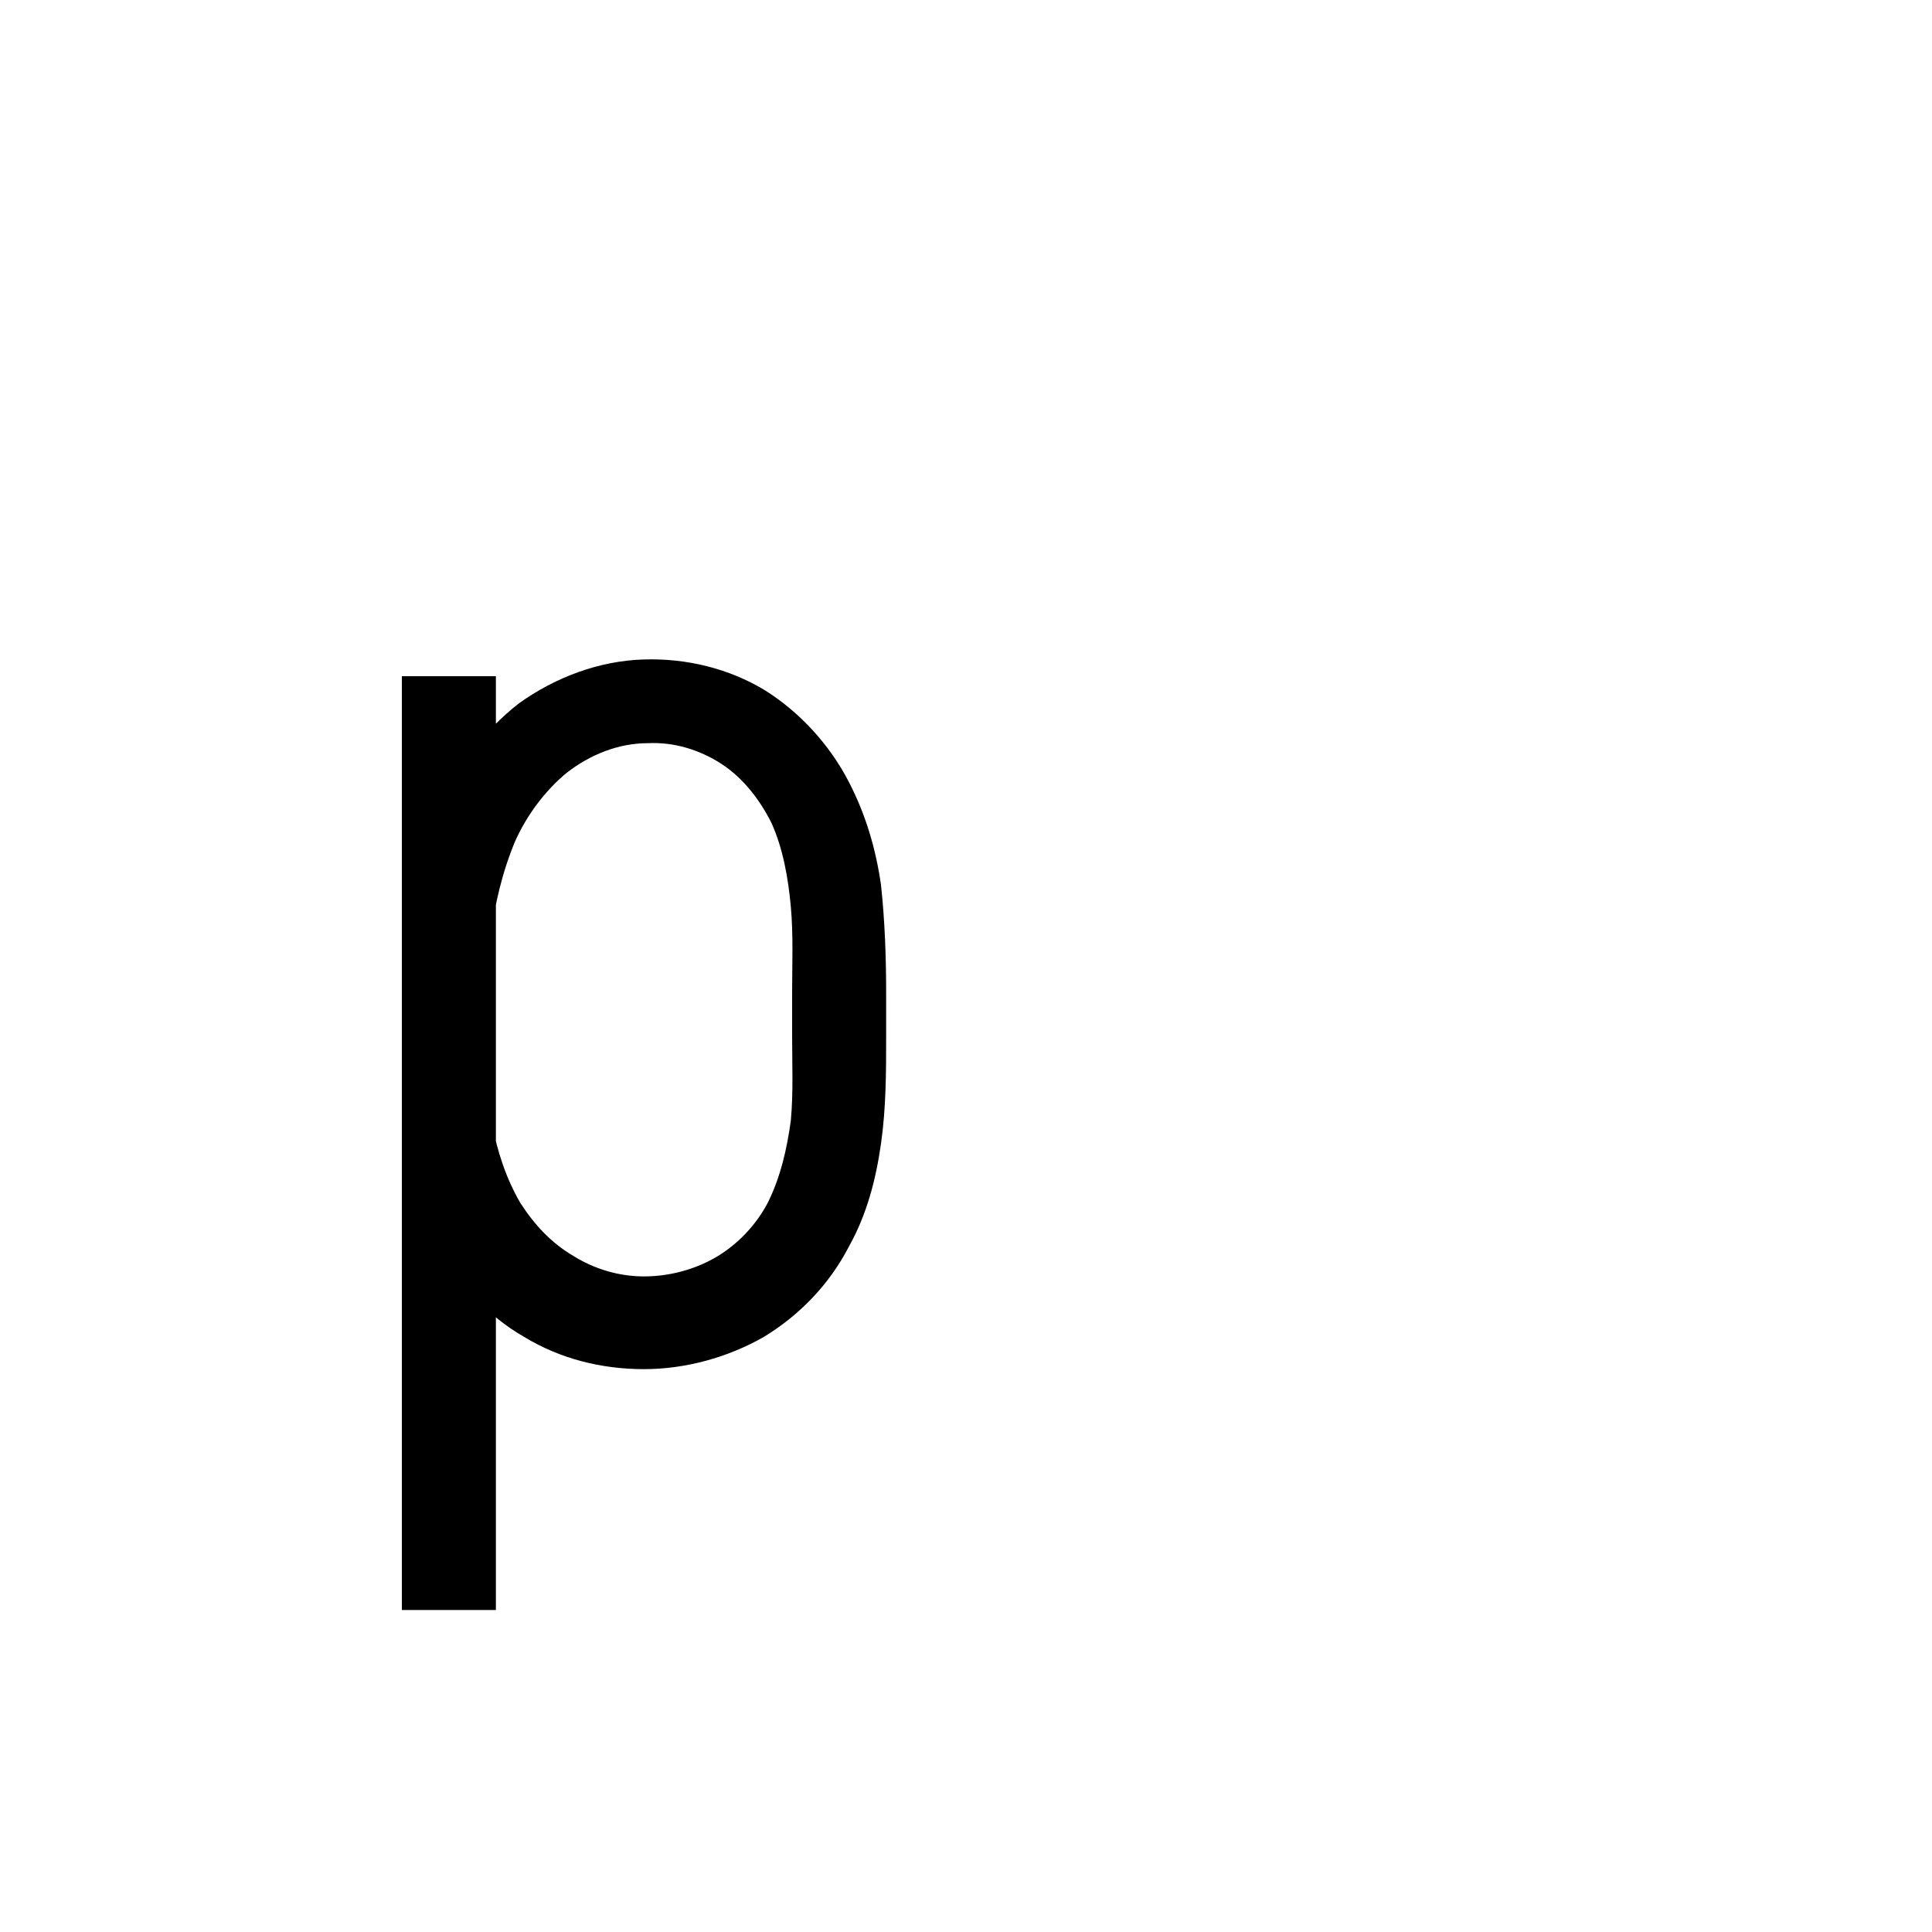
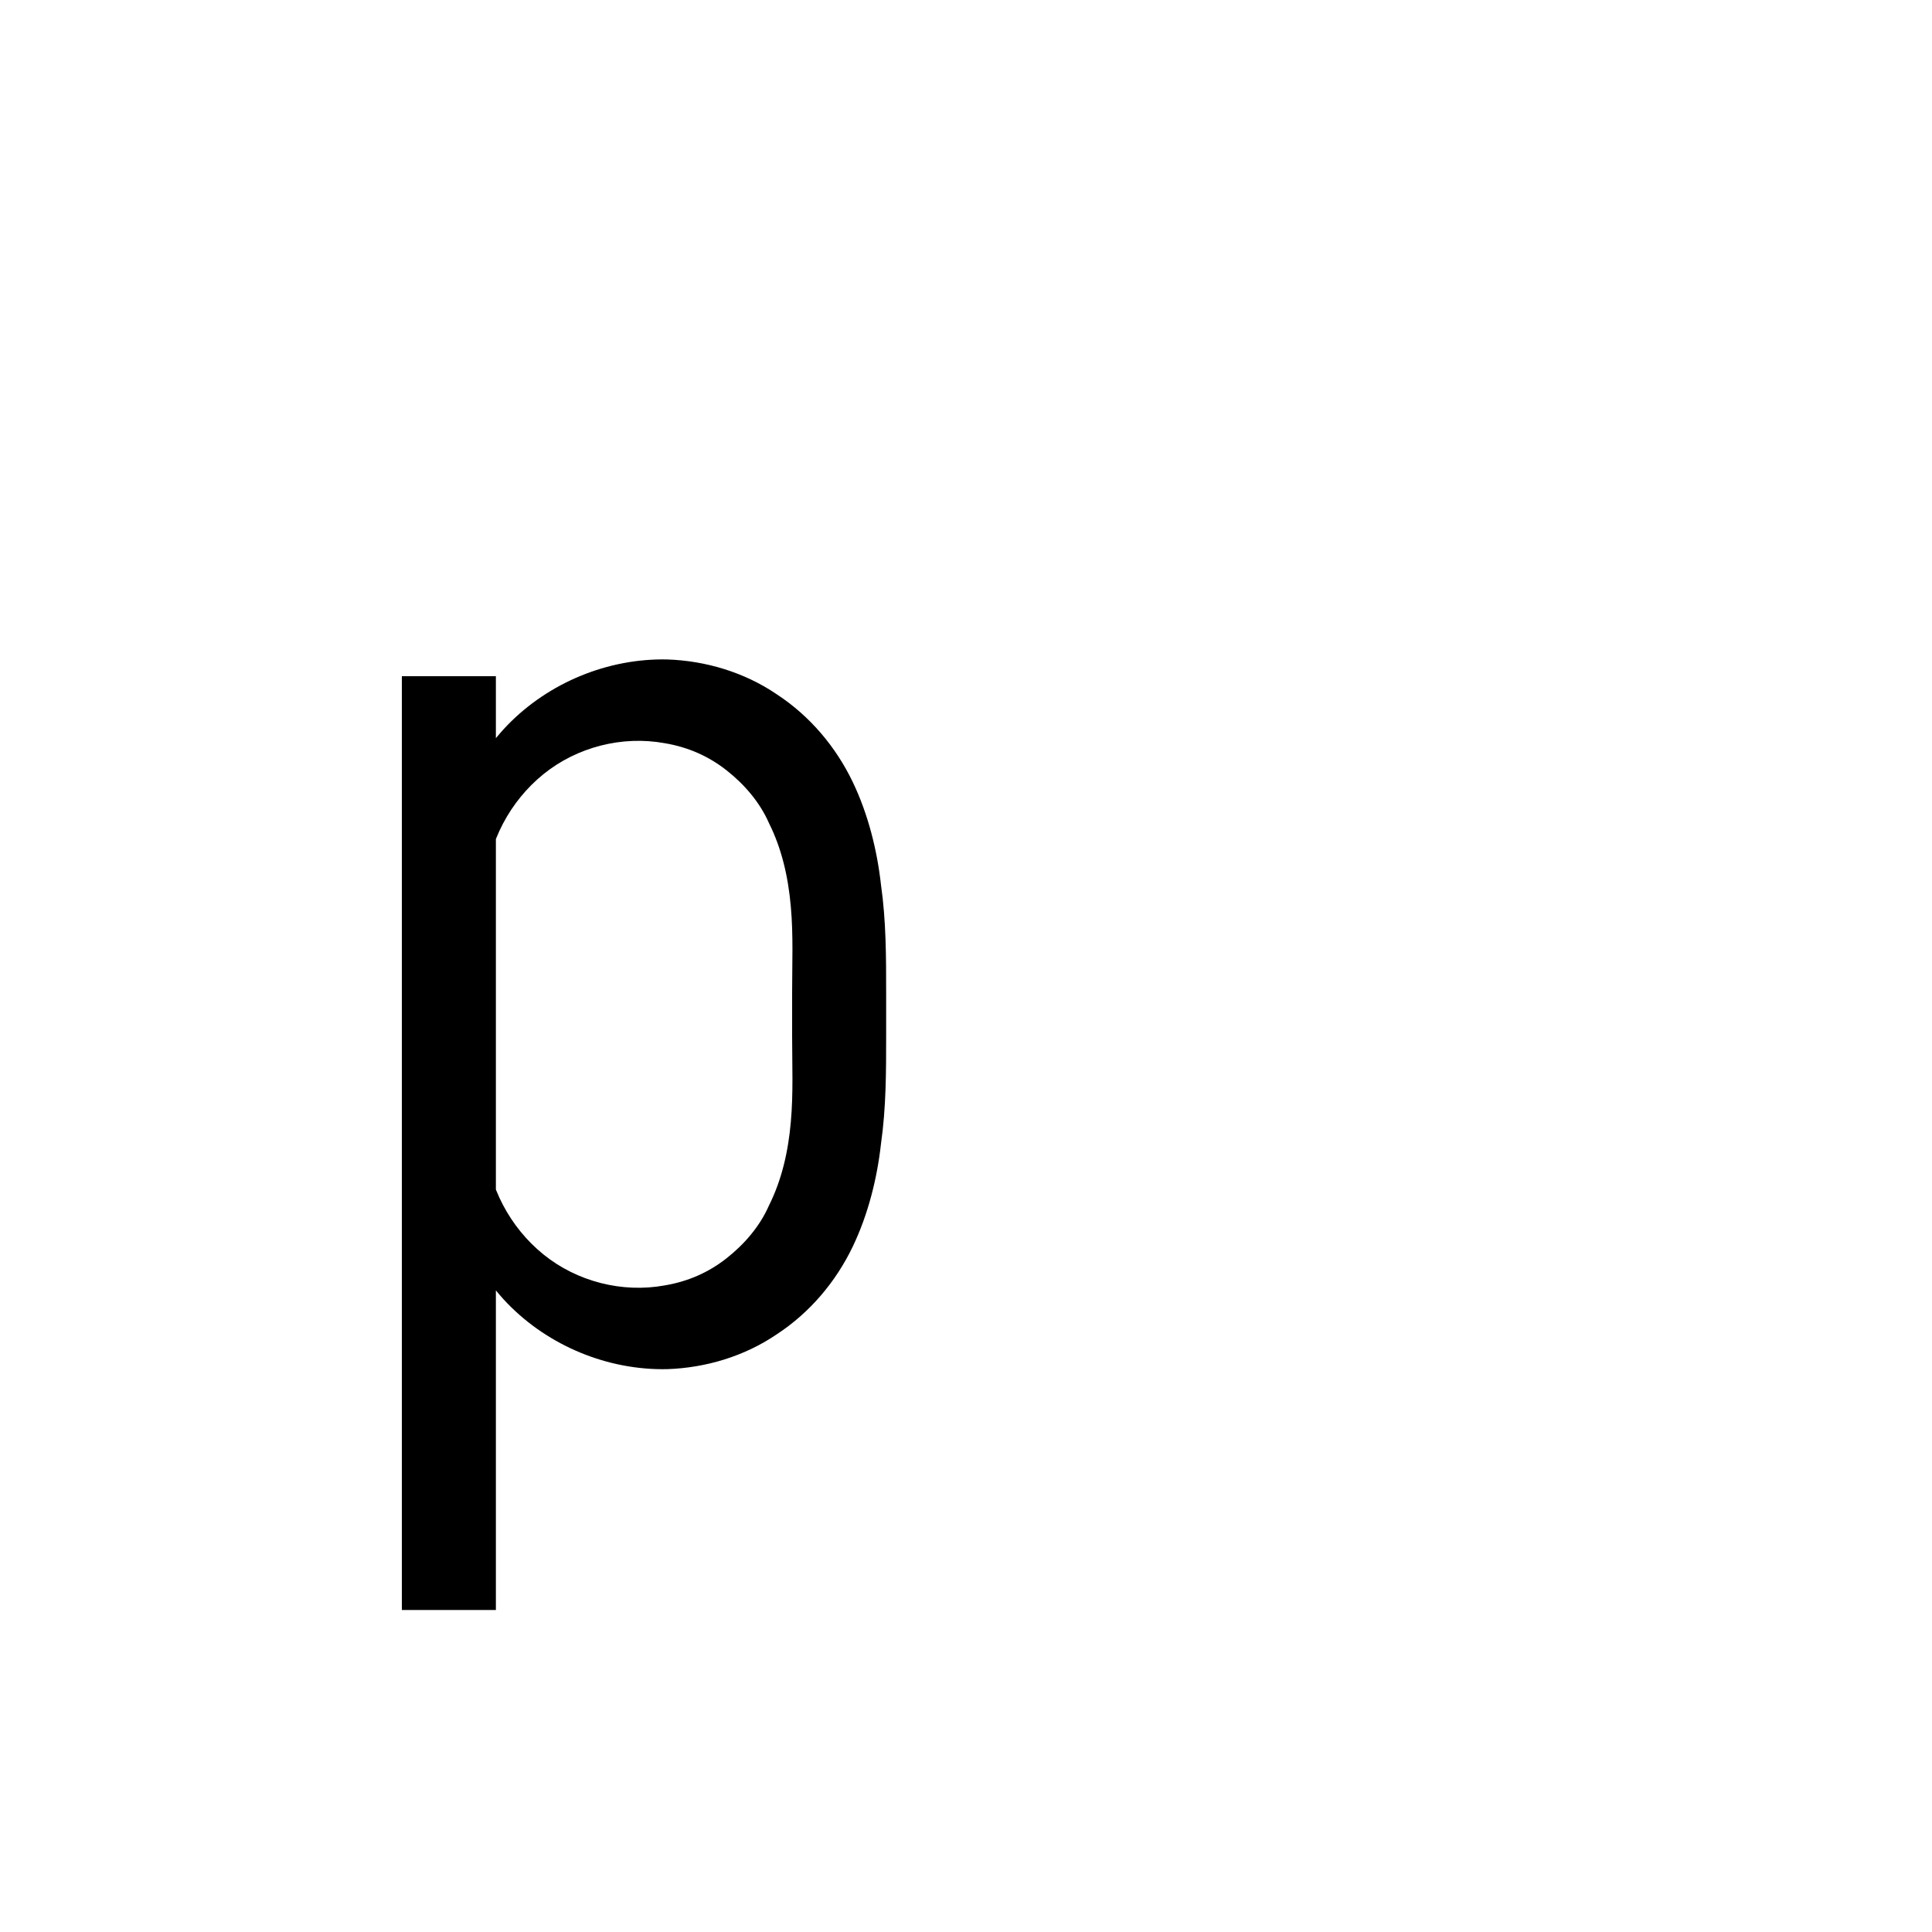
<svg xmlns="http://www.w3.org/2000/svg" viewBox="-0.25 -1.05 1.5 1.5">
-   <path d="M 0.365 -0.246 L 0.365 -0.279 C 0.365 -0.301  0.366 -0.324  0.364 -0.346 C 0.362 -0.368  0.358 -0.391  0.349 -0.411 C 0.34 -0.429  0.327 -0.446  0.31 -0.457 C 0.293 -0.468  0.273 -0.474  0.253 -0.473 C 0.23 -0.473  0.208 -0.464  0.19 -0.45 C 0.173 -0.436  0.159 -0.417  0.15 -0.397 C 0.14 -0.373  0.134 -0.348  0.131 -0.322 C 0.128 -0.297  0.127 -0.271  0.127 -0.245 C 0.127 -0.223  0.128 -0.2  0.132 -0.178 C 0.136 -0.156  0.143 -0.135  0.154 -0.116 C 0.165 -0.099  0.178 -0.085  0.195 -0.075 C 0.211 -0.065  0.23 -0.059  0.25 -0.059 C 0.269 -0.059  0.289 -0.064  0.306 -0.074 C 0.323 -0.084  0.337 -0.099  0.346 -0.116 C 0.356 -0.136  0.361 -0.158  0.364 -0.18 C 0.366 -0.202  0.365 -0.224  0.365 -0.246 Z M 0.409 -0.082 C 0.394 -0.053  0.371 -0.029  0.343 -0.012 C 0.315 0.004  0.282 0.013  0.25 0.013 C 0.217 0.013  0.185 0.005  0.157 -0.012 C 0.129 -0.028  0.106 -0.053  0.091 -0.082 C 0.078 -0.107  0.07 -0.134  0.067 -0.162 C 0.063 -0.19  0.062 -0.218  0.062 -0.246 C 0.063 -0.306  0.067 -0.367  0.091 -0.422 C 0.104 -0.454  0.126 -0.483  0.153 -0.504 C 0.181 -0.524  0.215 -0.537  0.25 -0.538 C 0.283 -0.539  0.316 -0.531  0.344 -0.514 C 0.371 -0.497  0.394 -0.472  0.409 -0.443 C 0.422 -0.418  0.43 -0.391  0.434 -0.363 C 0.437 -0.335  0.438 -0.307  0.438 -0.279 L 0.438 -0.246 C 0.438 -0.218  0.438 -0.19  0.434 -0.162 C 0.43 -0.134  0.423 -0.107  0.409 -0.082 Z M 0.135 -0.525 L 0.135 0.2 L 0.062 0.2 L 0.062 -0.525 L 0.135 -0.525 Z" fill="black" />
+   <path d="M 0.127 -0.162 C 0.129 -0.129  0.146 -0.097  0.172 -0.076 C 0.198 -0.055  0.233 -0.046  0.266 -0.052 C 0.284 -0.055  0.3 -0.062  0.314 -0.073 C 0.328 -0.084  0.34 -0.098  0.347 -0.114 C 0.357 -0.134  0.362 -0.156  0.364 -0.179 C 0.366 -0.201  0.365 -0.224  0.365 -0.246 L 0.365 -0.279 C 0.365 -0.301  0.366 -0.324  0.364 -0.346 C 0.362 -0.369  0.357 -0.391  0.347 -0.411 C 0.34 -0.427  0.328 -0.441  0.314 -0.452 C 0.3 -0.463  0.284 -0.47  0.266 -0.473 C 0.233 -0.479  0.198 -0.47  0.172 -0.449 C 0.146 -0.428  0.129 -0.396  0.127 -0.363 L 0.099 -0.361 C 0.096 -0.407  0.112 -0.454  0.144 -0.487 C 0.176 -0.52  0.222 -0.539  0.268 -0.538 C 0.298 -0.537  0.328 -0.528  0.353 -0.511 C 0.379 -0.494  0.399 -0.47  0.412 -0.443 C 0.424 -0.418  0.431 -0.39  0.434 -0.363 C 0.438 -0.335  0.438 -0.307  0.438 -0.279 L 0.438 -0.246 C 0.438 -0.218  0.438 -0.19  0.434 -0.162 C 0.431 -0.135  0.424 -0.107  0.412 -0.082 C 0.399 -0.055  0.379 -0.031  0.353 -0.014 C 0.328 0.003  0.298 0.012  0.268 0.013 C 0.222 0.014  0.176 -0.005  0.144 -0.038 C 0.112 -0.071  0.096 -0.118  0.099 -0.164 L 0.127 -0.162 Z M 0.135 -0.525 L 0.135 0.2 L 0.062 0.2 L 0.062 -0.525 L 0.135 -0.525 Z" fill="black" />
</svg>
